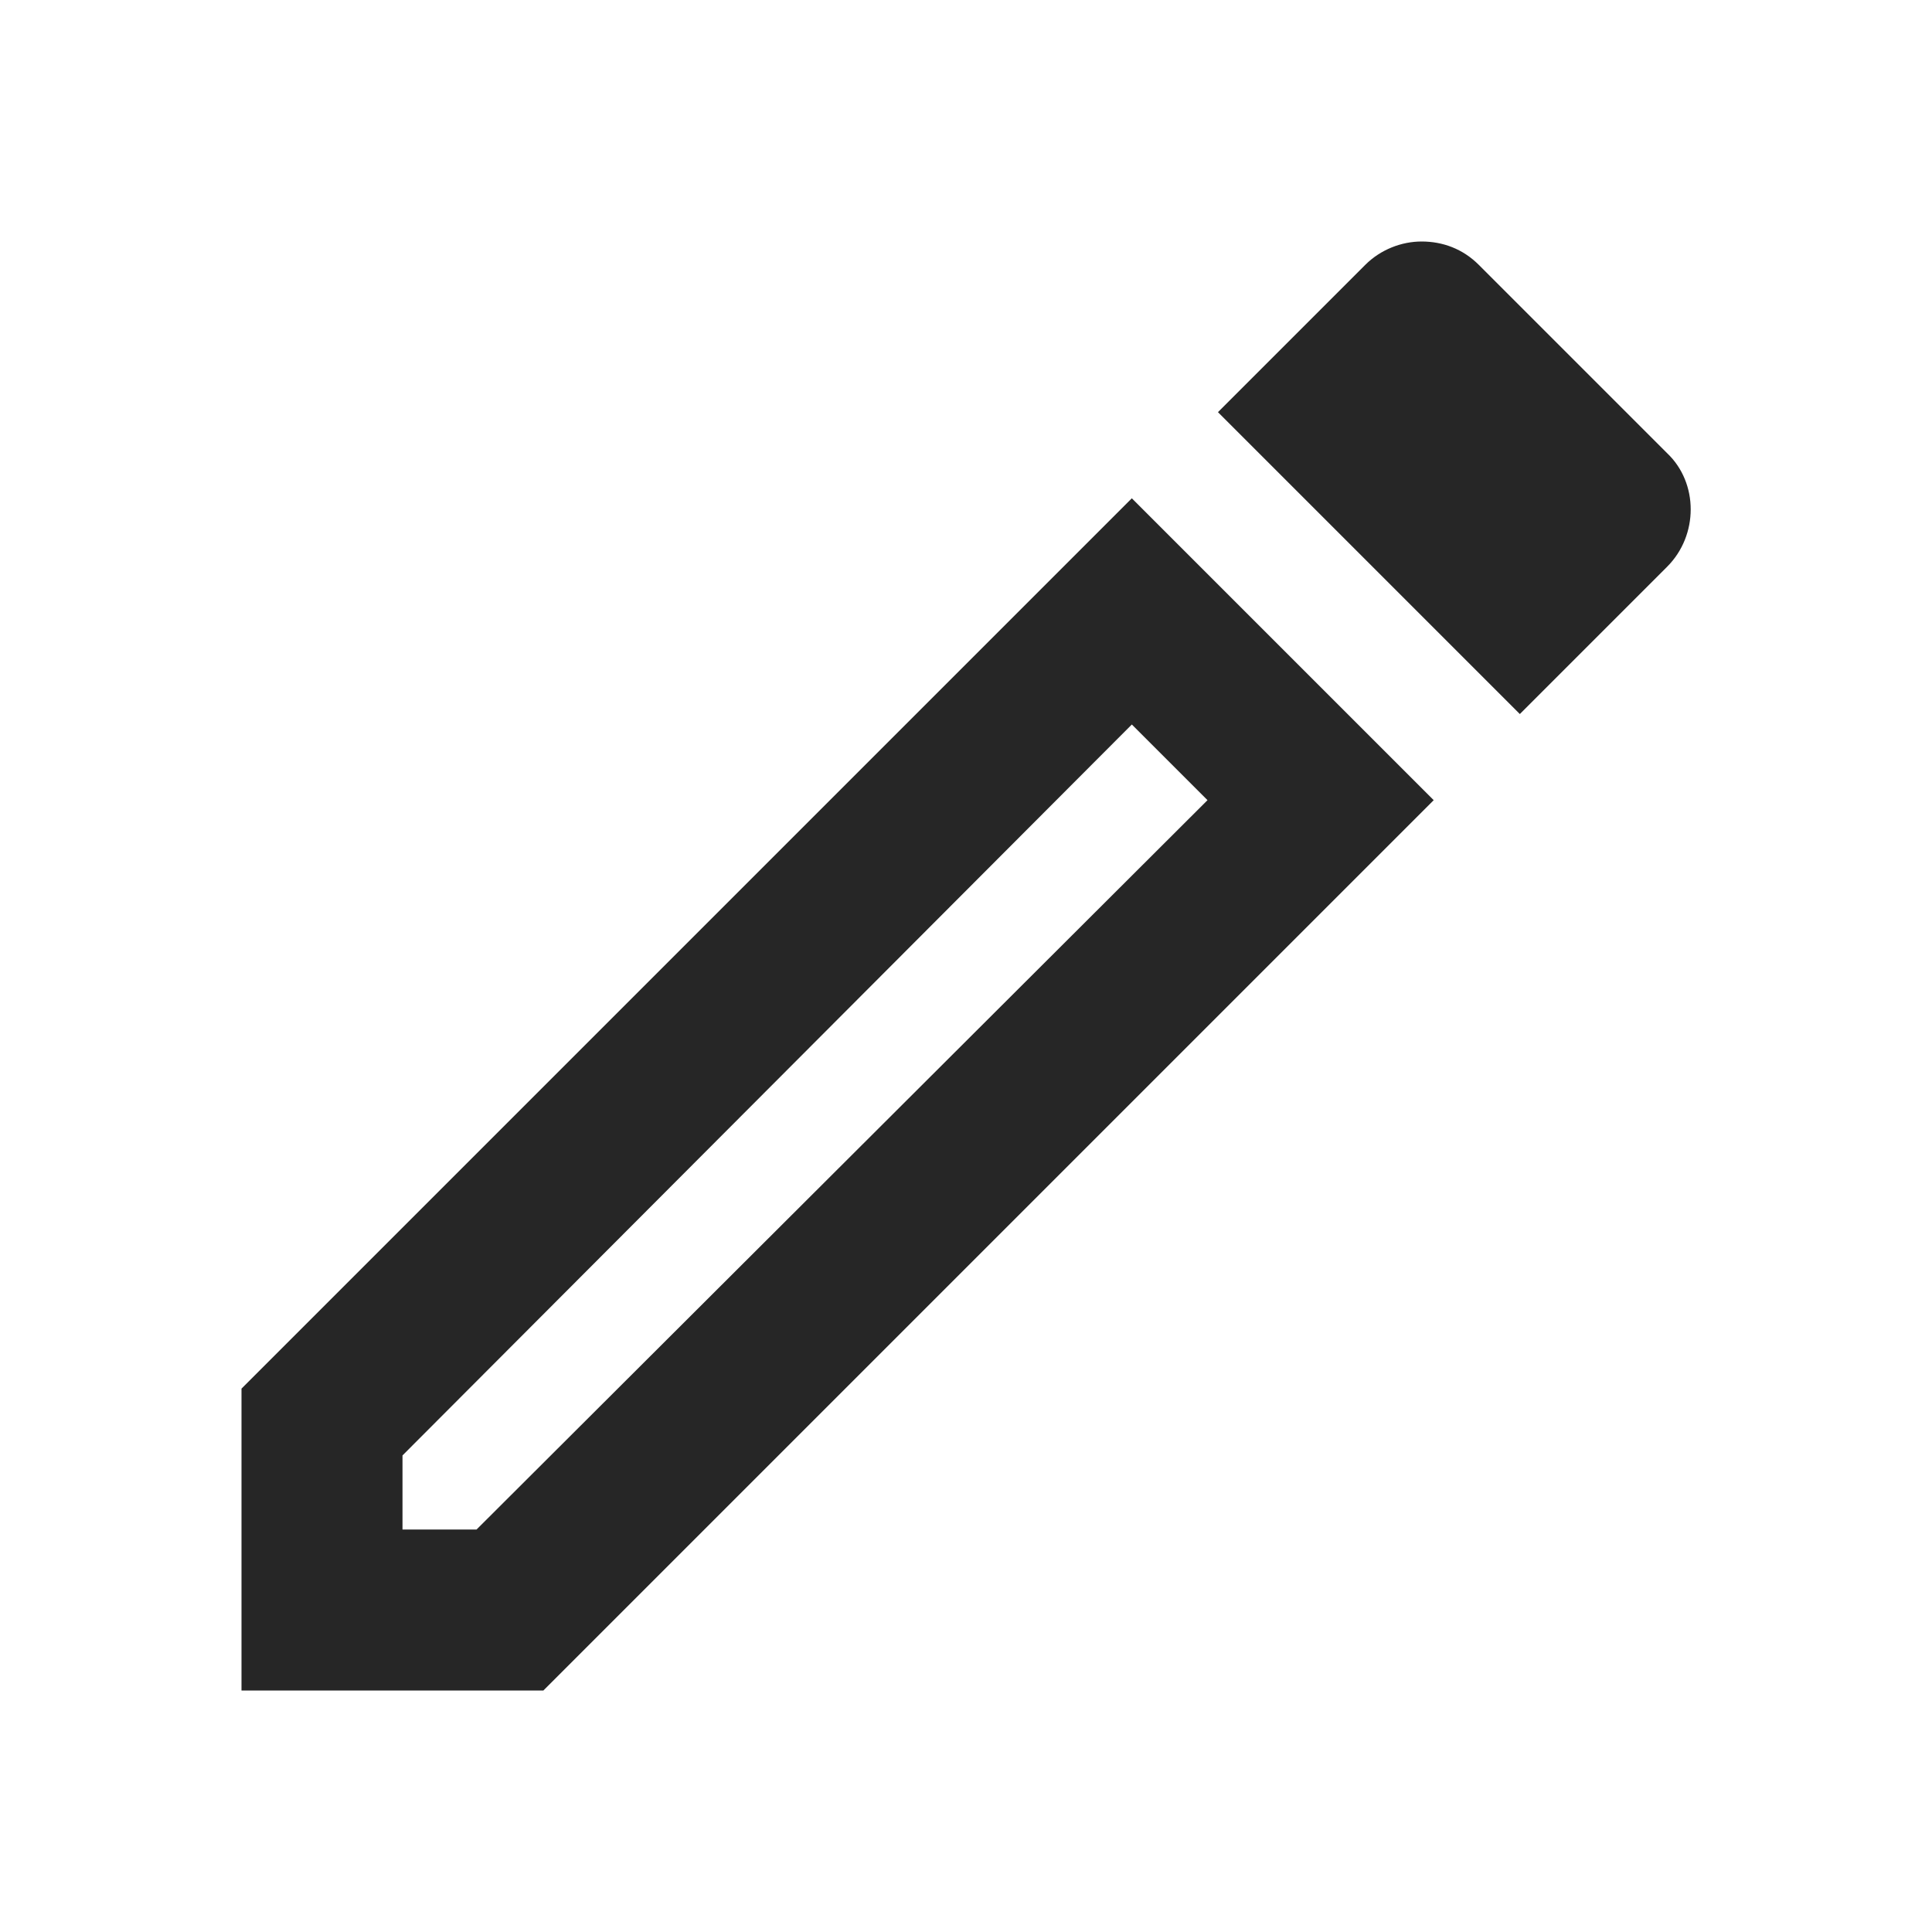
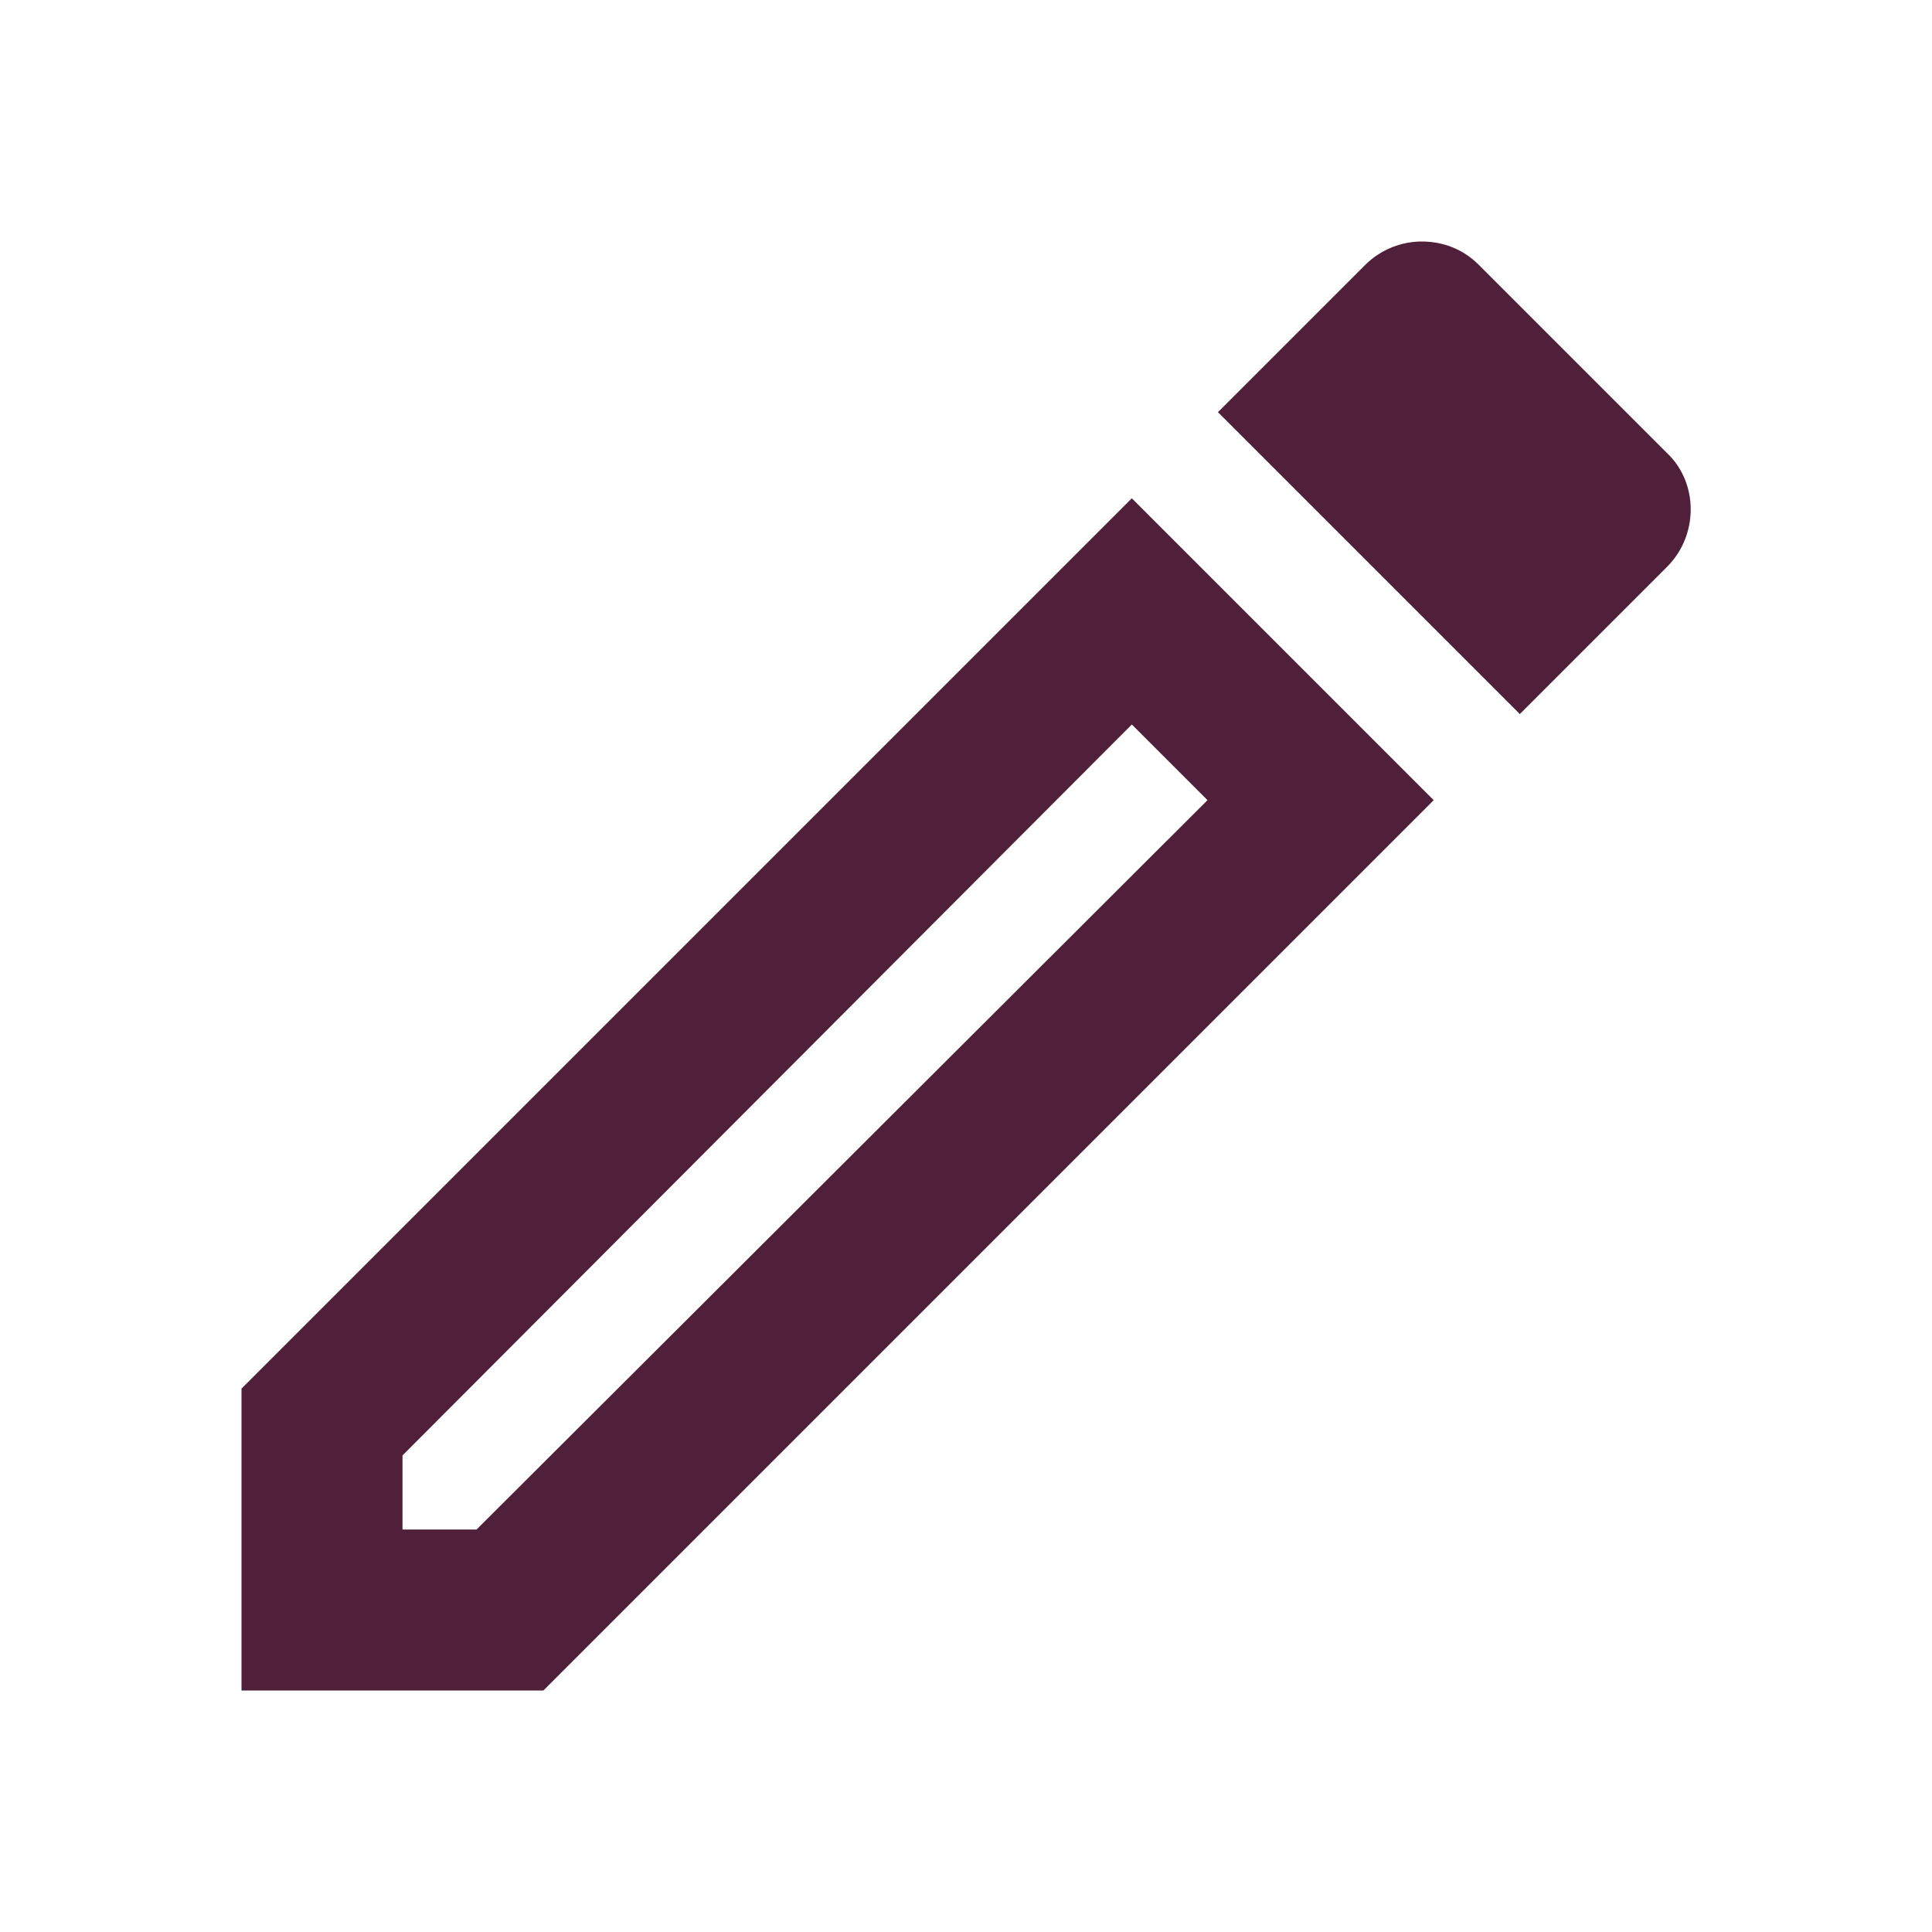
- <svg xmlns="http://www.w3.org/2000/svg" fill="rgba(0, 0, 0, .85)" viewBox="0 0 24 24">
+ <svg xmlns="http://www.w3.org/2000/svg" fill="#501f3a" viewBox="0 0 24 24">
  <path d="M14.06,9L15,9.94L5.92,19H5V18.08L14.06,9M17.66,3C17.41,3 17.15,3.1 16.96,3.29L15.13,5.12L18.88,8.87L20.71,7.04C21.1,6.65 21.1,6 20.71,5.63L18.37,3.29C18.17,3.09 17.92,3 17.66,3M14.06,6.19L3,17.25V21H6.75L17.81,9.94L14.06,6.19Z" />
</svg>
